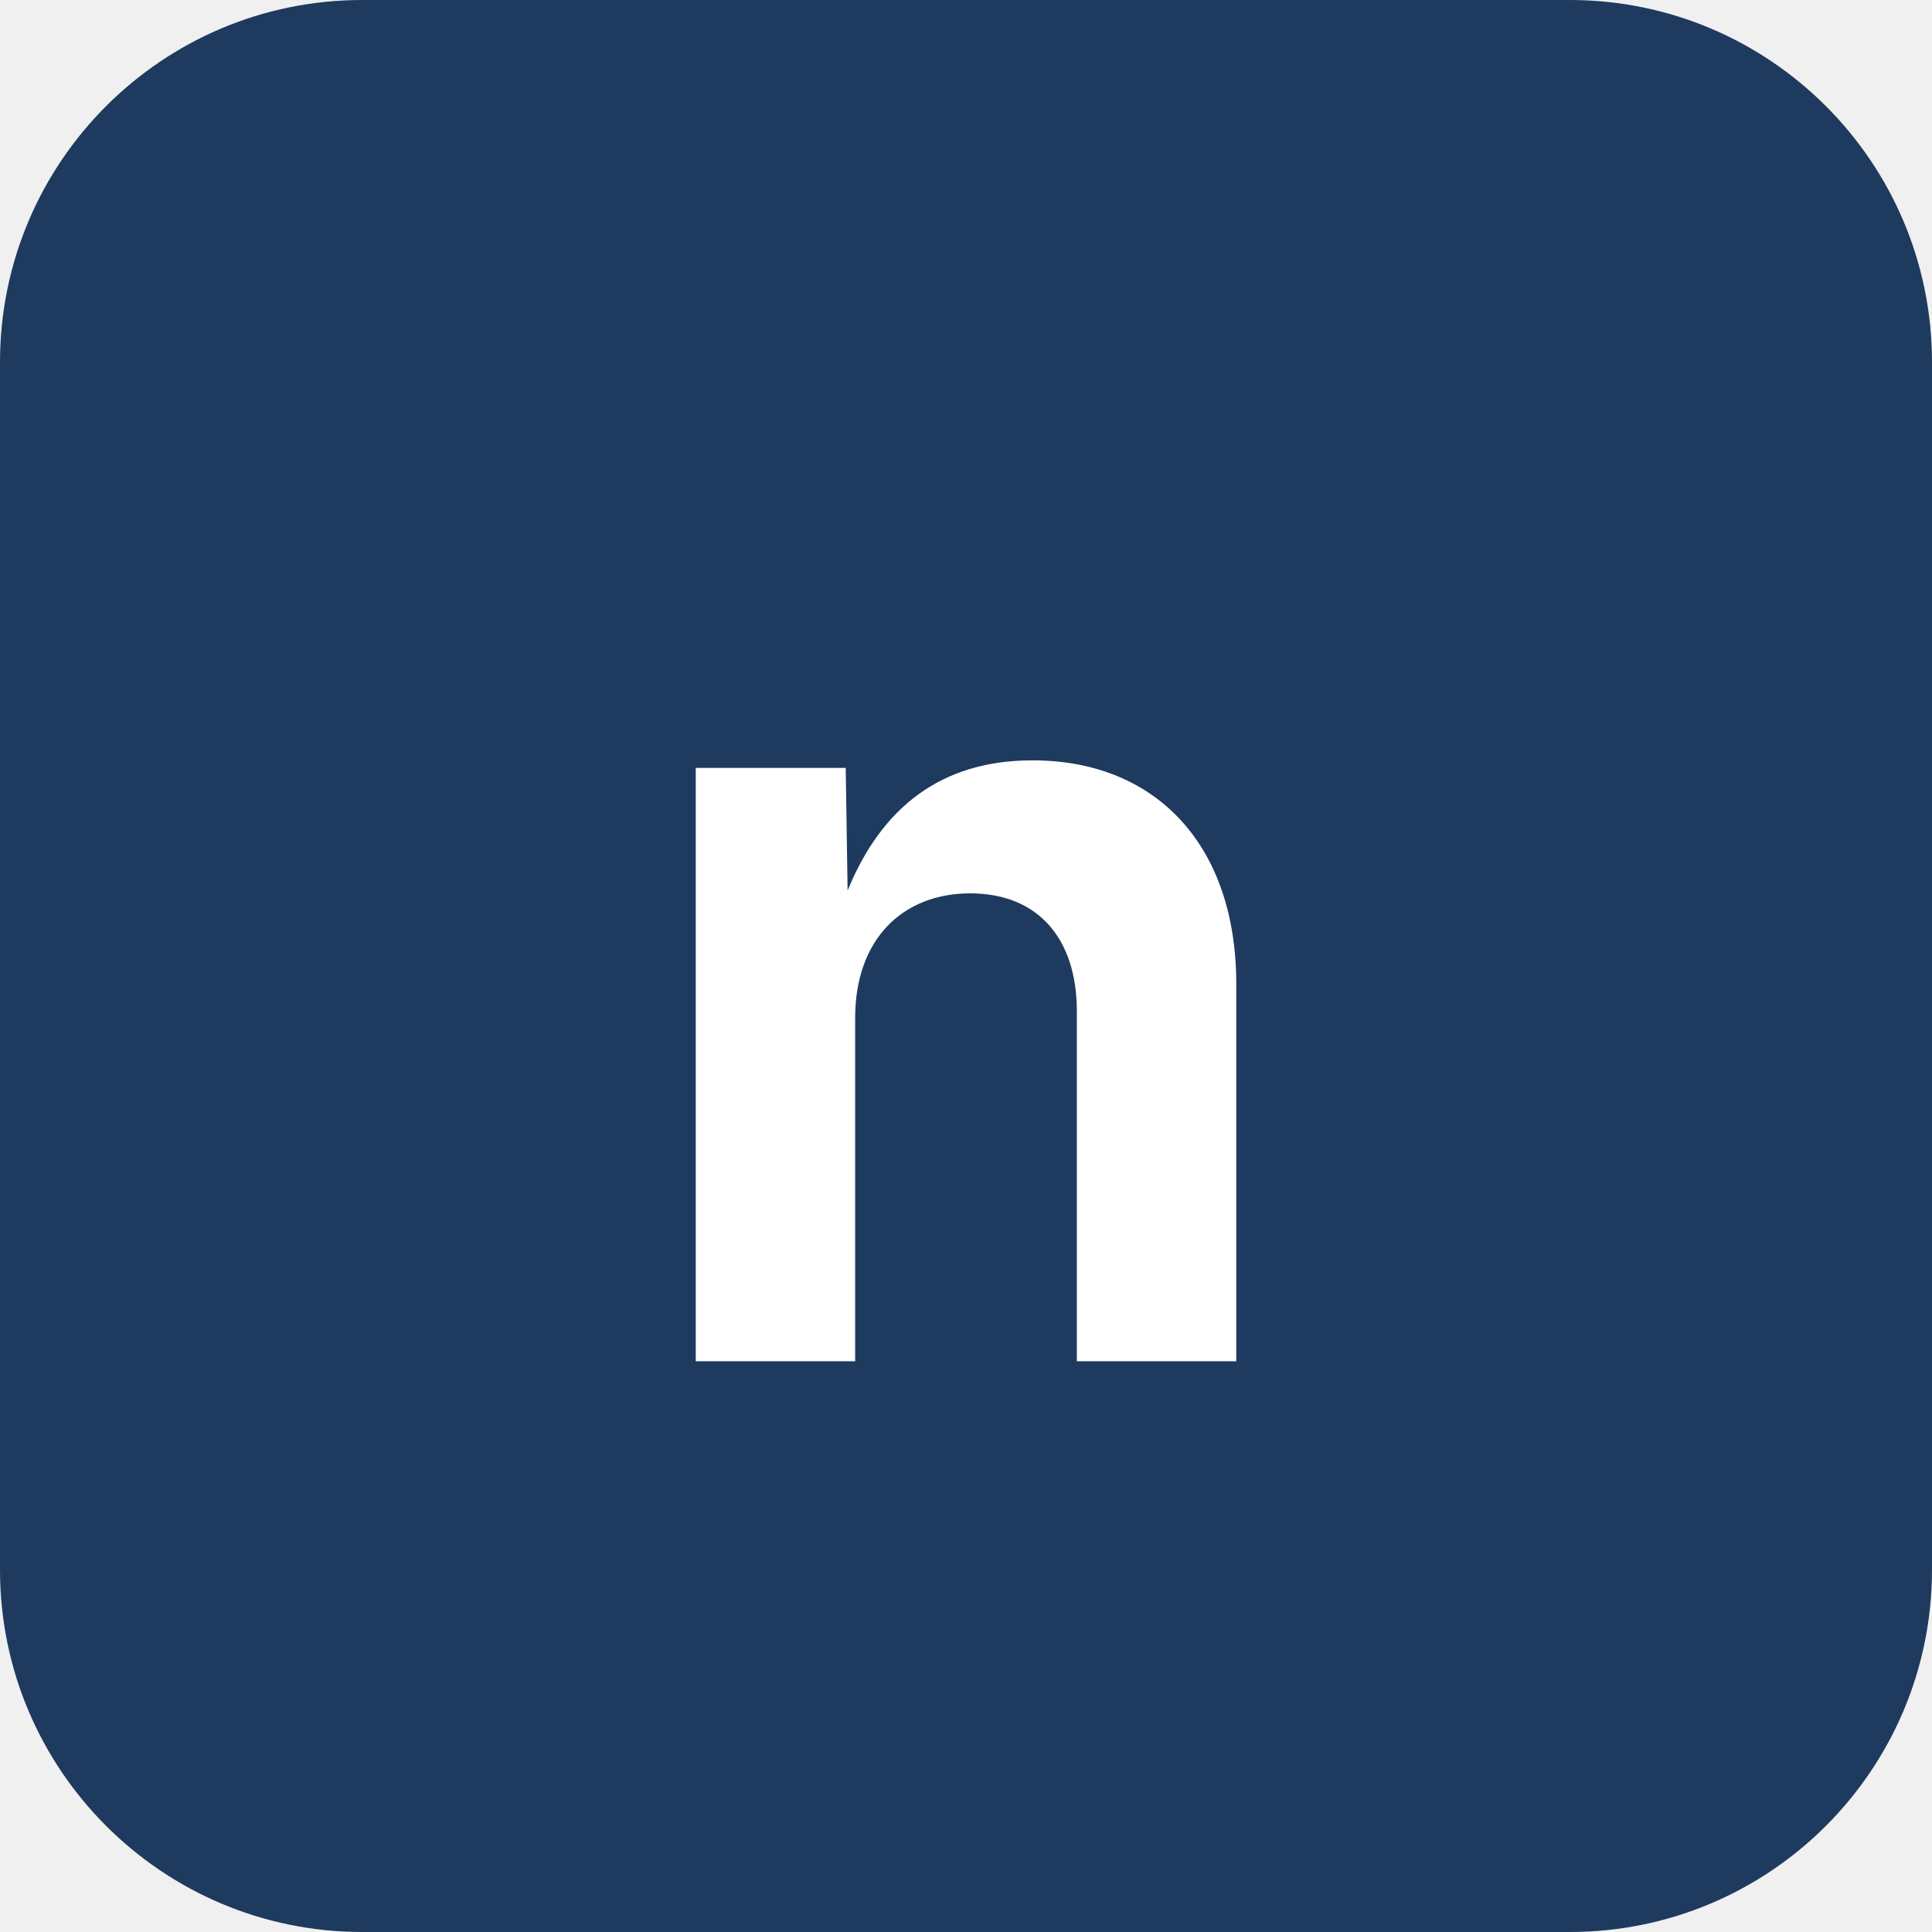
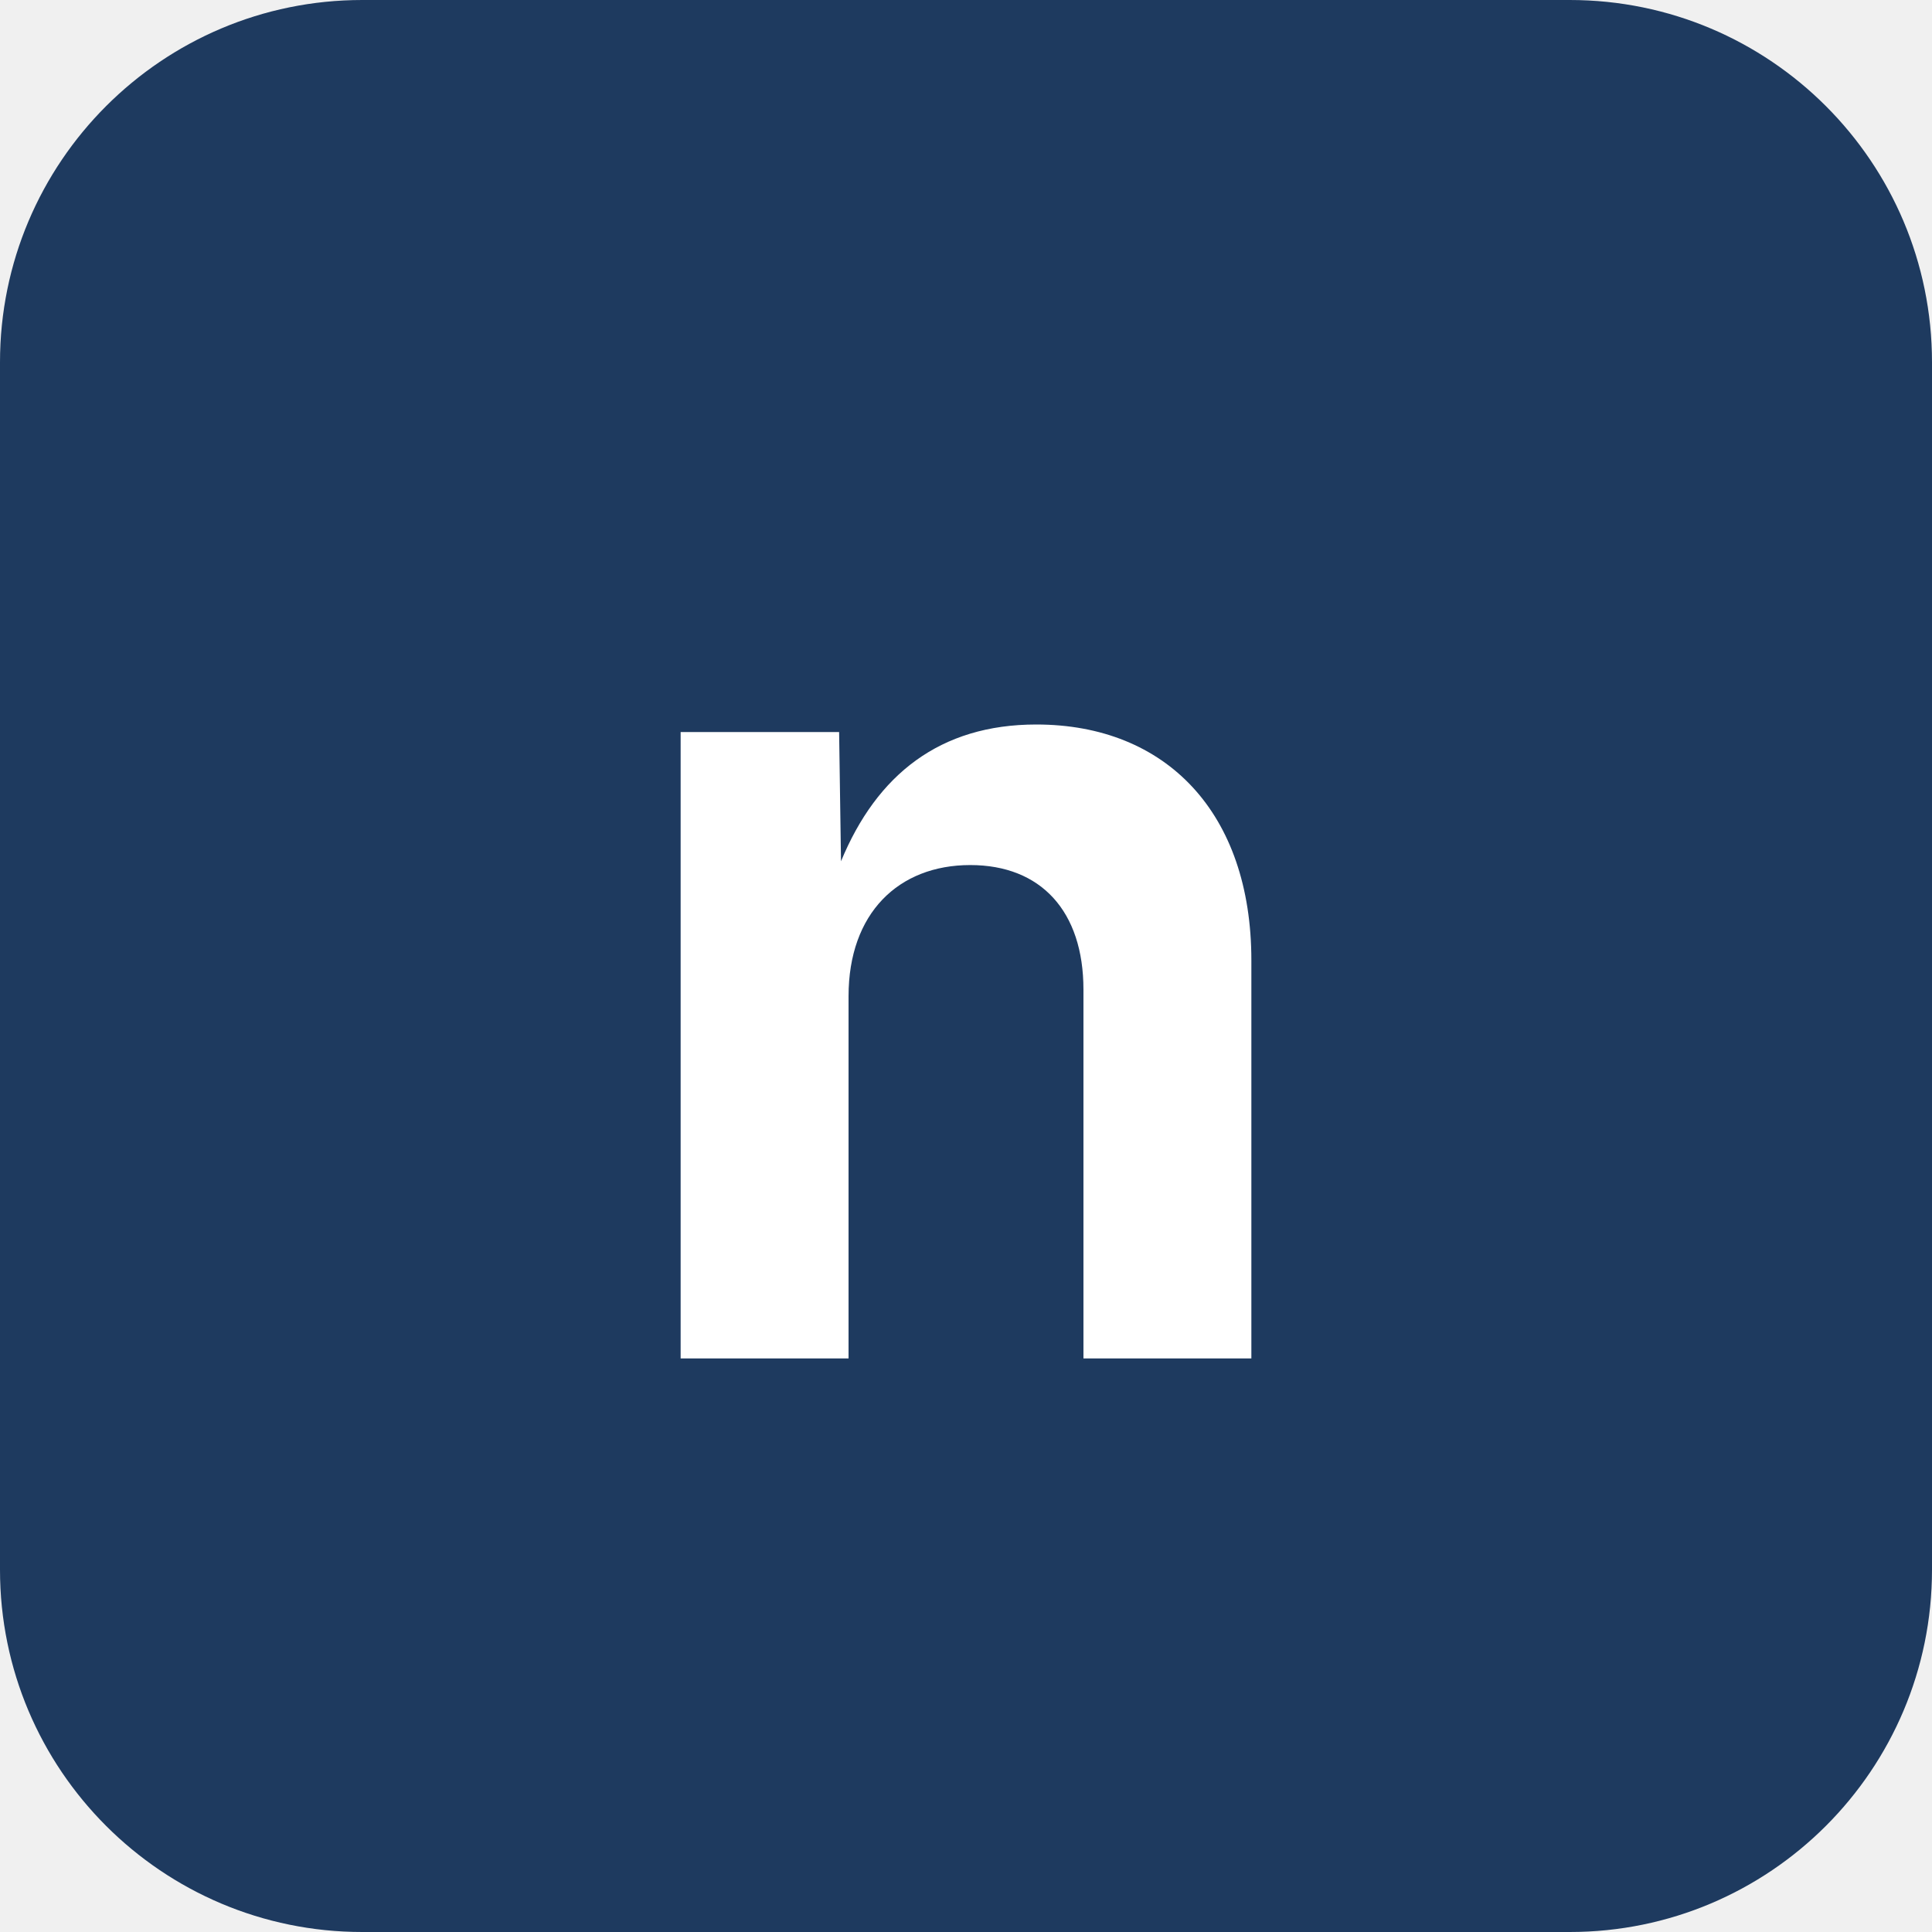
<svg xmlns="http://www.w3.org/2000/svg" viewBox="0 0 32 32">
  <rect width="32" height="32" rx="6" fill="#1E3A5F" />
-   <text x="50%" y="50%" dominant-baseline="central" text-anchor="middle" fill="white" font-family="Inter, system-ui, sans-serif" font-weight="700" font-size="18">n</text>
+   <text x="16" y="22.5" text-anchor="middle" fill="#FFFFFF" font-family="Inter, system-ui, sans-serif" font-weight="700" font-size="19">n</text>
</svg>
